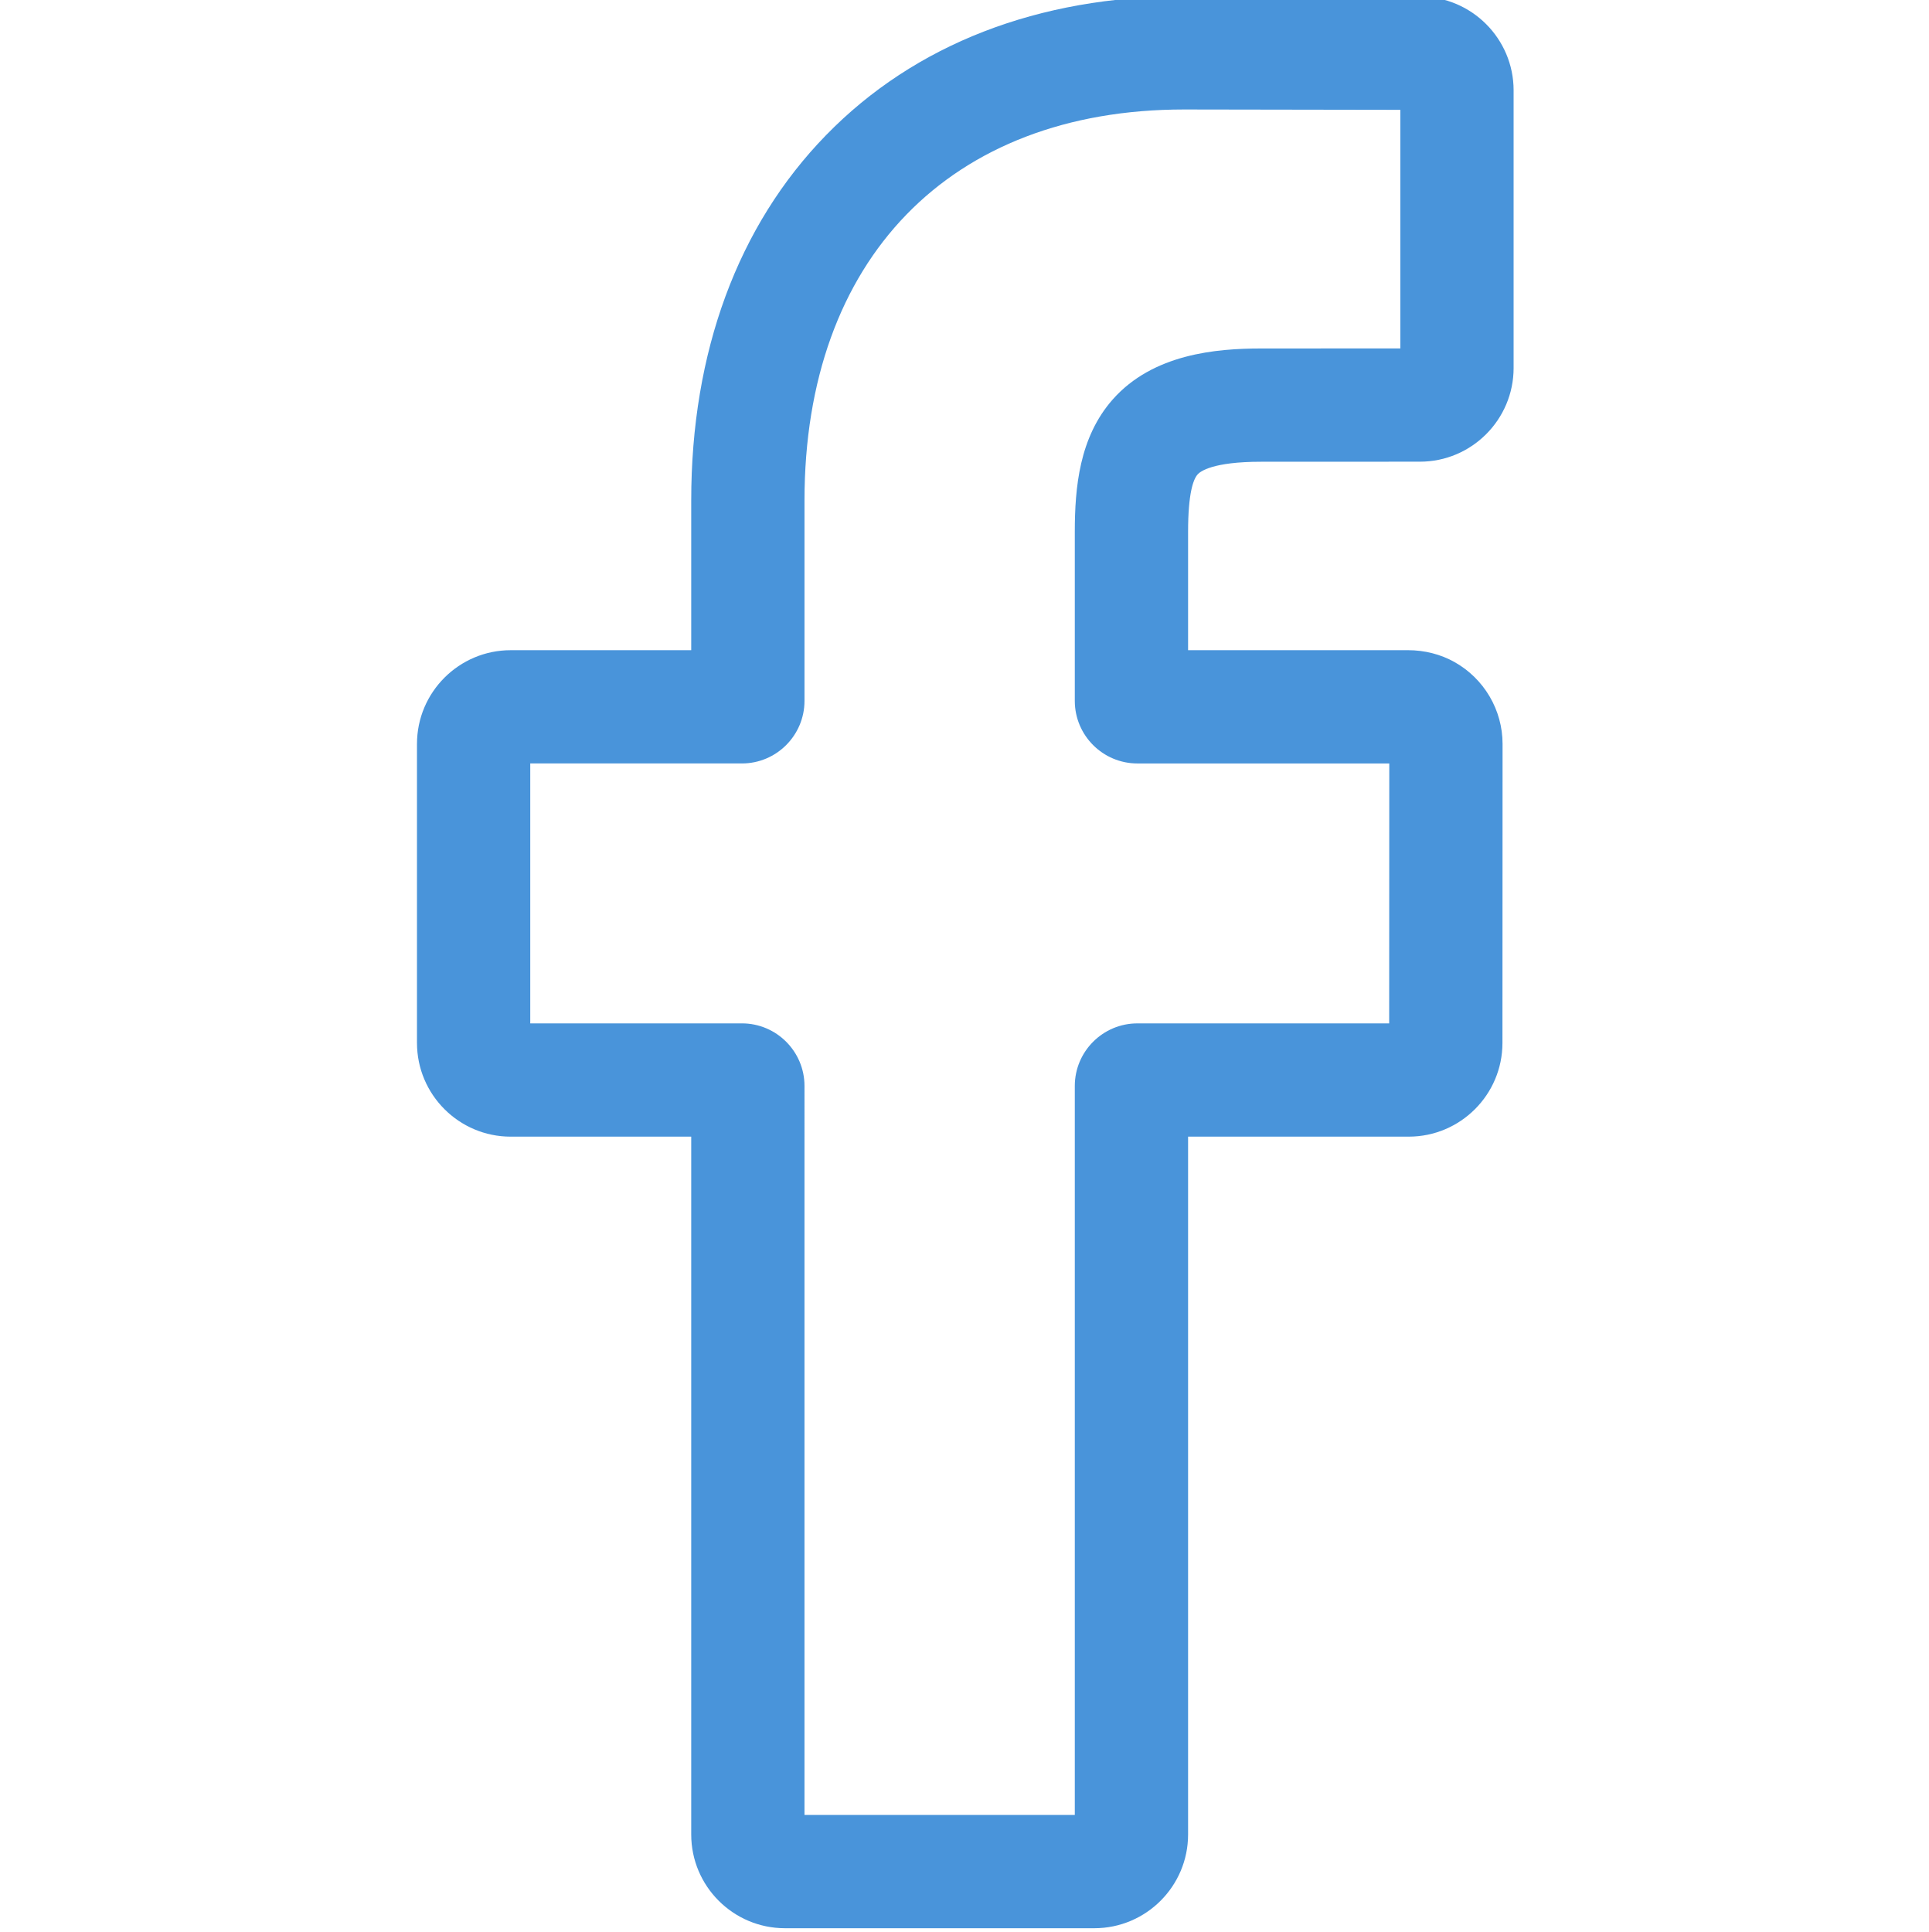
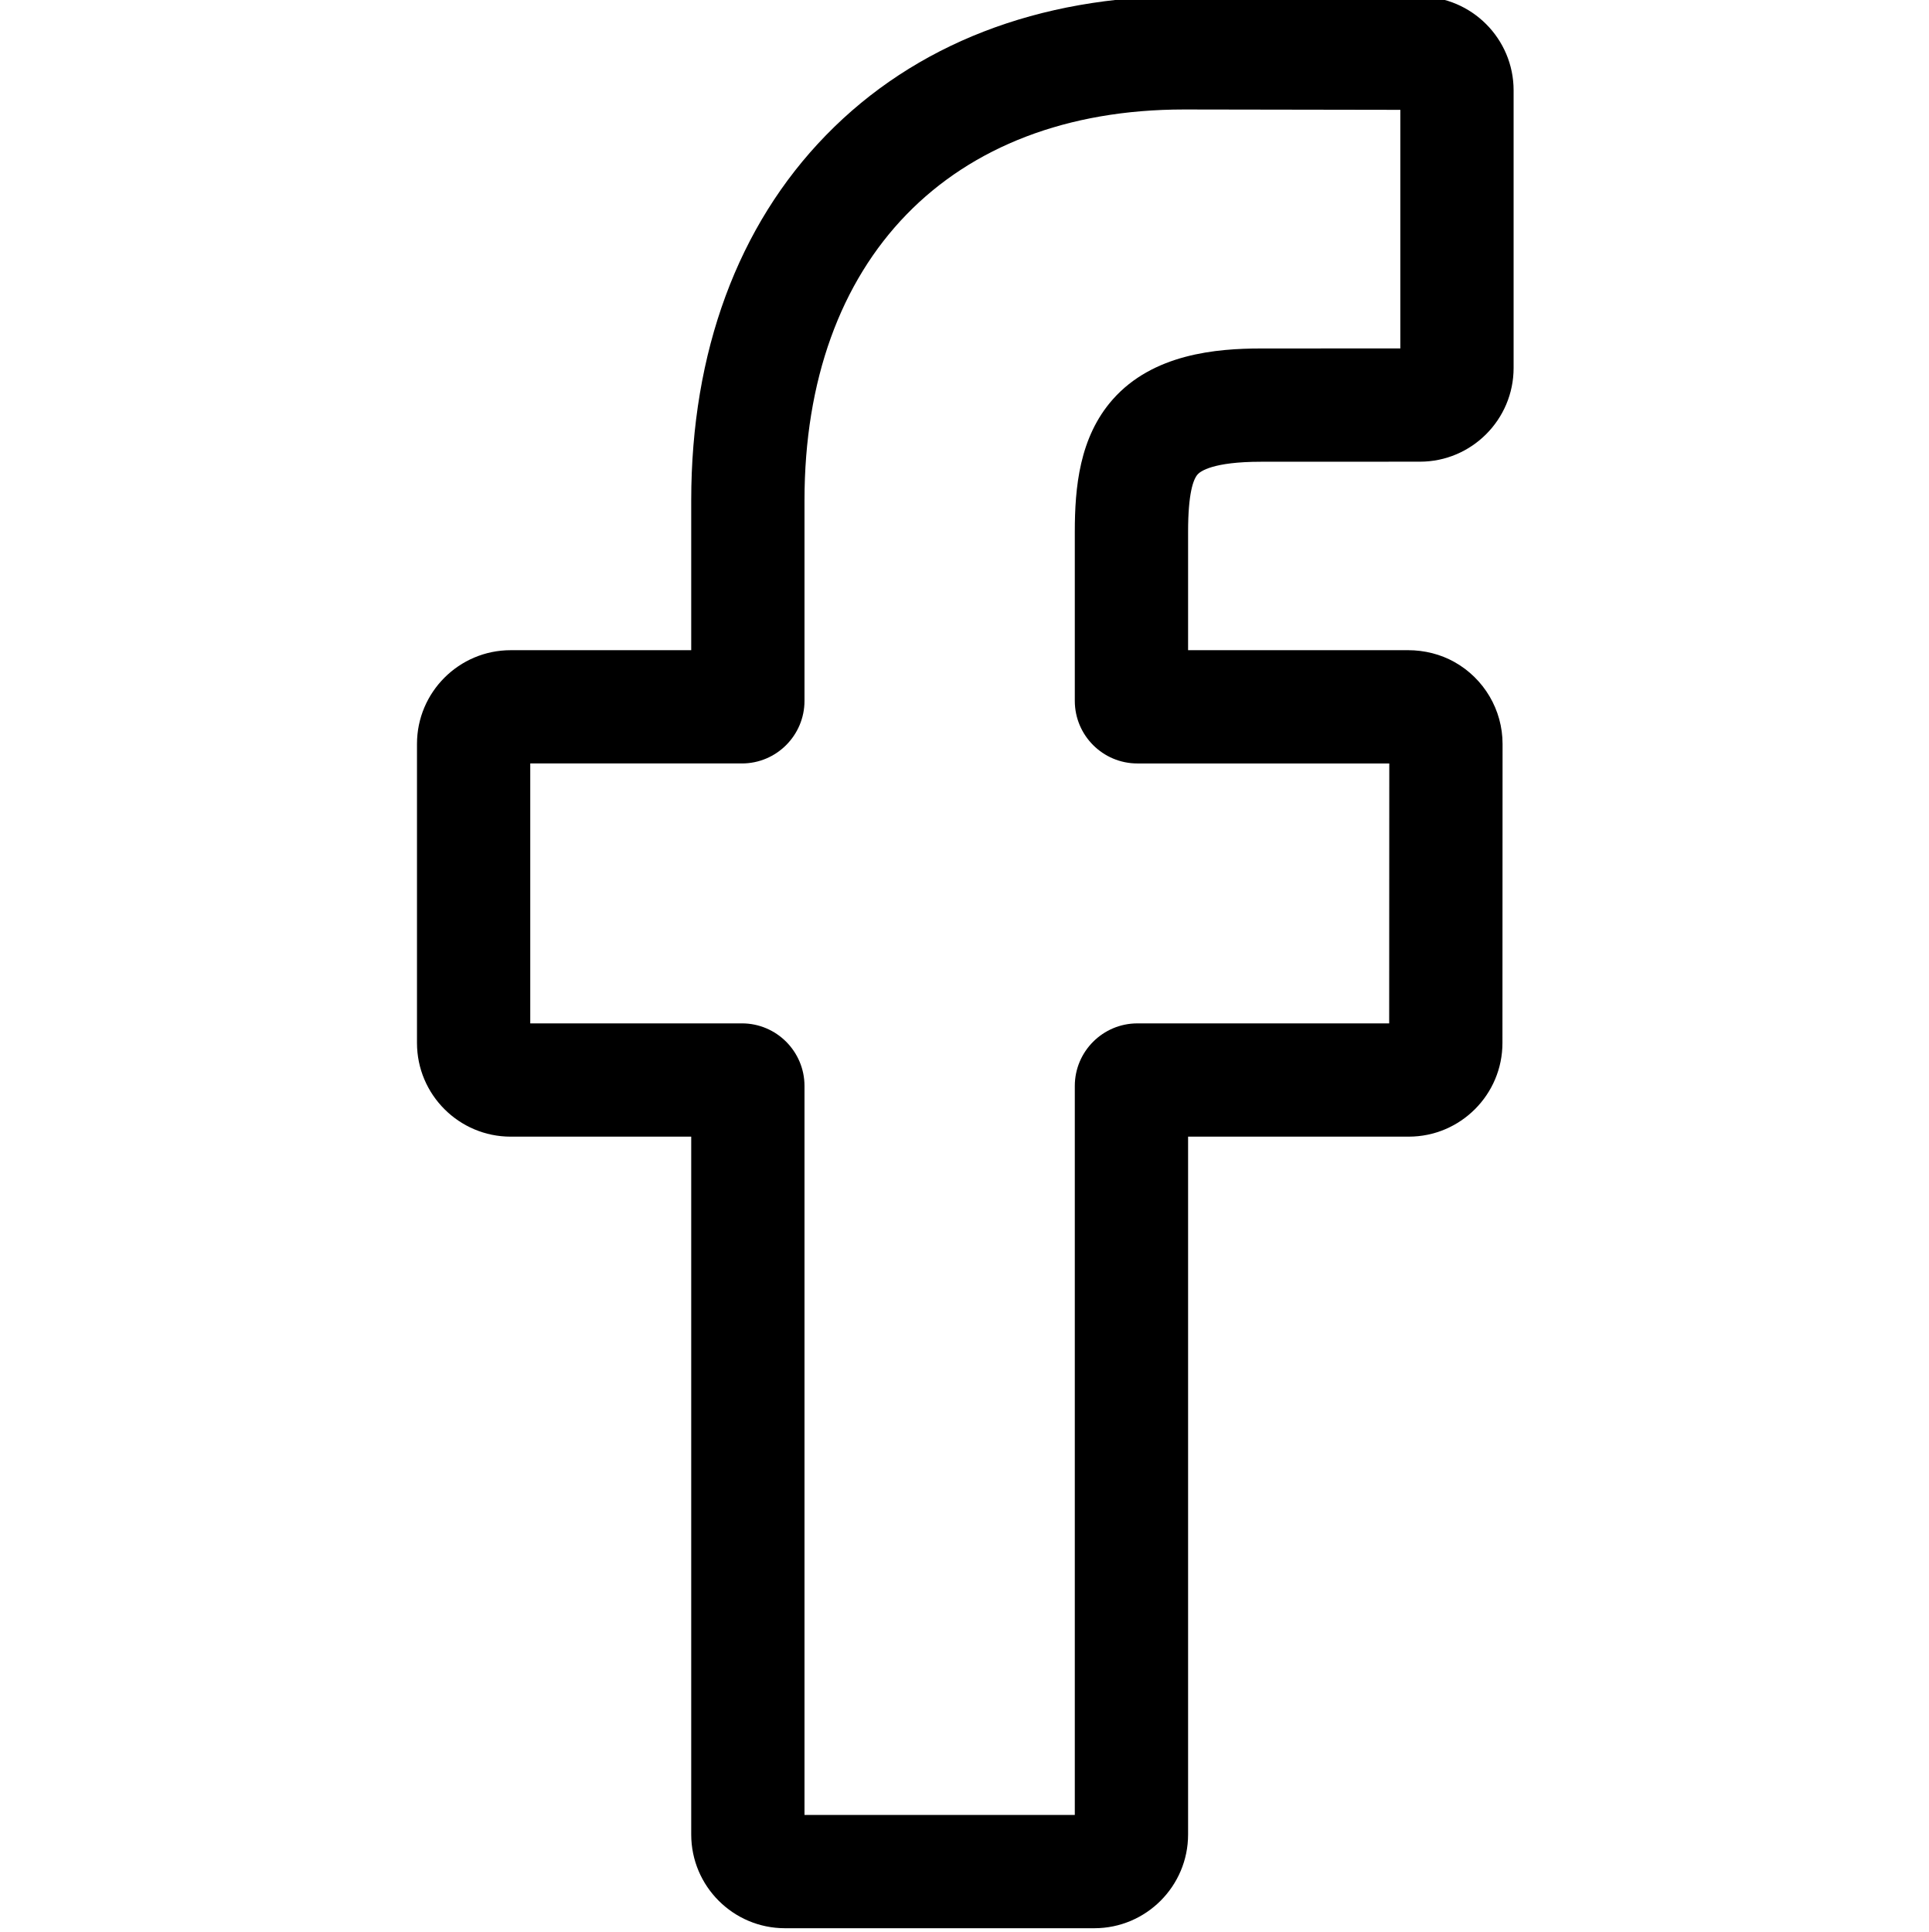
- <svg xmlns="http://www.w3.org/2000/svg" viewBox="-110 1 511 512" version="1.1" id="svg4">
-   <defs id="defs8" />
-   <path d="m180 512h-81.992c-13.695 0-24.836-11.141-24.836-24.836v-184.938h-47.836c-13.695 0-24.836-11.145-24.836-24.836v-79.246c0-13.695 11.141-24.836 24.836-24.836h47.836v-39.684c0-39.348 12.355-72.824 35.727-96.805 23.477-24.09 56.285-36.82 94.879-36.82l62.531.102c13.672.023 24.793 11.164 24.793 24.836v73.578c0 13.695-11.137 24.836-24.828 24.836l-42.102.016c-12.84 0-16.109 2.574-16.809 3.363-1.152 1.309-2.523 5.008-2.523 15.223v31.352h58.27c4.387 0 8.637 1.082 12.289 3.121 7.879 4.402 12.777 12.727 12.777 21.723l-.031 79.246c0 13.688-11.141 24.828-24.836 24.828h-58.469v184.941c0 13.695-11.145 24.836-24.84 24.836zm-76.812-30.016h71.633v-193.195c0-9.145 7.441-16.582 16.582-16.582h66.727l.027-68.883h-66.758c-9.141 0-16.578-7.438-16.578-16.582v-44.789c0-11.727 1.191-25.062 10.043-35.086 10.695-12.117 27.551-13.516 39.301-13.516l36.922-.016v-63.227l-57.332-.094c-62.023 0-100.566 39.703-100.566 103.609v53.117c0 9.141-7.438 16.582-16.578 16.582h-56.094v68.883h56.094c9.141 0 16.578 7.438 16.578 16.582zm163.062-451.867h.004zm0 0" id="path2" style="fill:#4994da;fill-opacity:0.996" />
+ <svg xmlns="http://www.w3.org/2000/svg" viewBox="-110 1 511 512">
+   <path d="m180 512h-81.992c-13.695 0-24.836-11.141-24.836-24.836v-184.938h-47.836c-13.695 0-24.836-11.145-24.836-24.836v-79.246c0-13.695 11.141-24.836 24.836-24.836h47.836v-39.684c0-39.348 12.355-72.824 35.727-96.805 23.477-24.09 56.285-36.82 94.879-36.82l62.531.102c13.672.023 24.793 11.164 24.793 24.836v73.578c0 13.695-11.137 24.836-24.828 24.836l-42.102.016c-12.84 0-16.109 2.574-16.809 3.363-1.152 1.309-2.523 5.008-2.523 15.223v31.352h58.27c4.387 0 8.637 1.082 12.289 3.121 7.879 4.402 12.777 12.727 12.777 21.723l-.031 79.246c0 13.688-11.141 24.828-24.836 24.828h-58.469v184.941c0 13.695-11.145 24.836-24.84 24.836zm-76.812-30.016h71.633v-193.195c0-9.145 7.441-16.582 16.582-16.582h66.727l.027-68.883h-66.758c-9.141 0-16.578-7.438-16.578-16.582v-44.789c0-11.727 1.191-25.062 10.043-35.086 10.695-12.117 27.551-13.516 39.301-13.516l36.922-.016v-63.227l-57.332-.094c-62.023 0-100.566 39.703-100.566 103.609v53.117c0 9.141-7.438 16.582-16.578 16.582h-56.094v68.883h56.094c9.141 0 16.578 7.438 16.578 16.582zm163.062-451.867h.004zm0 0" />
</svg>
